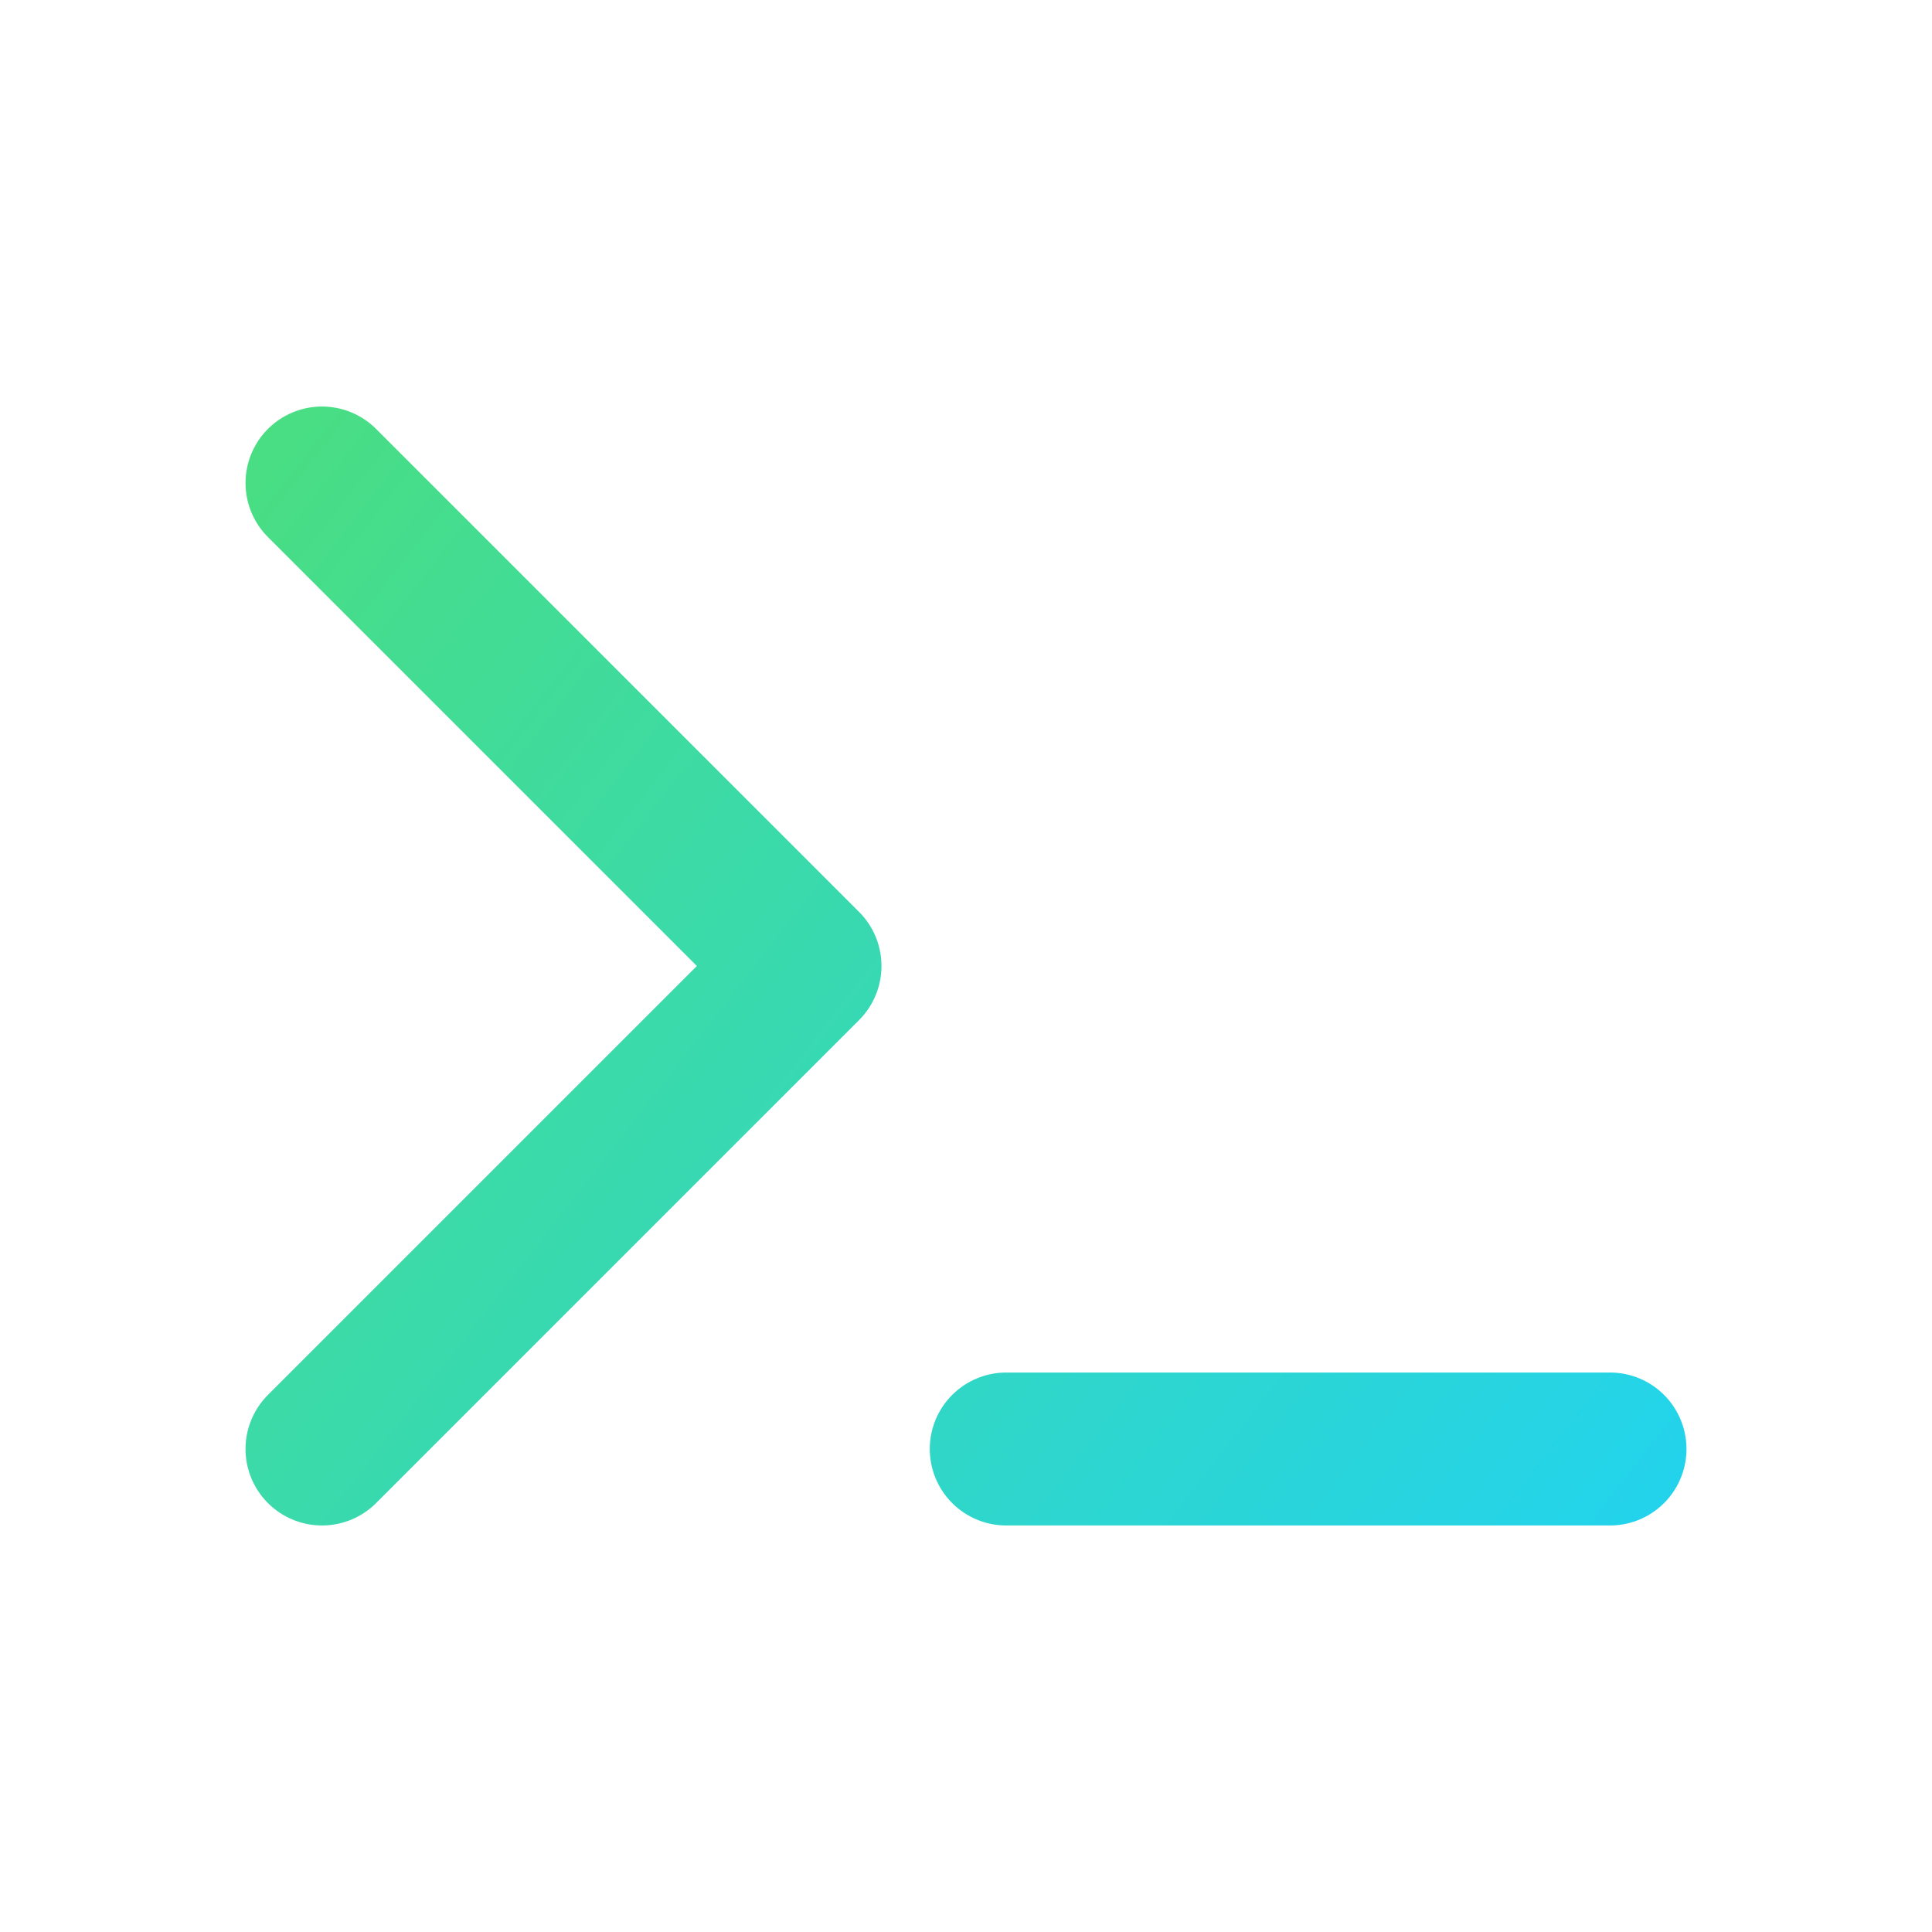
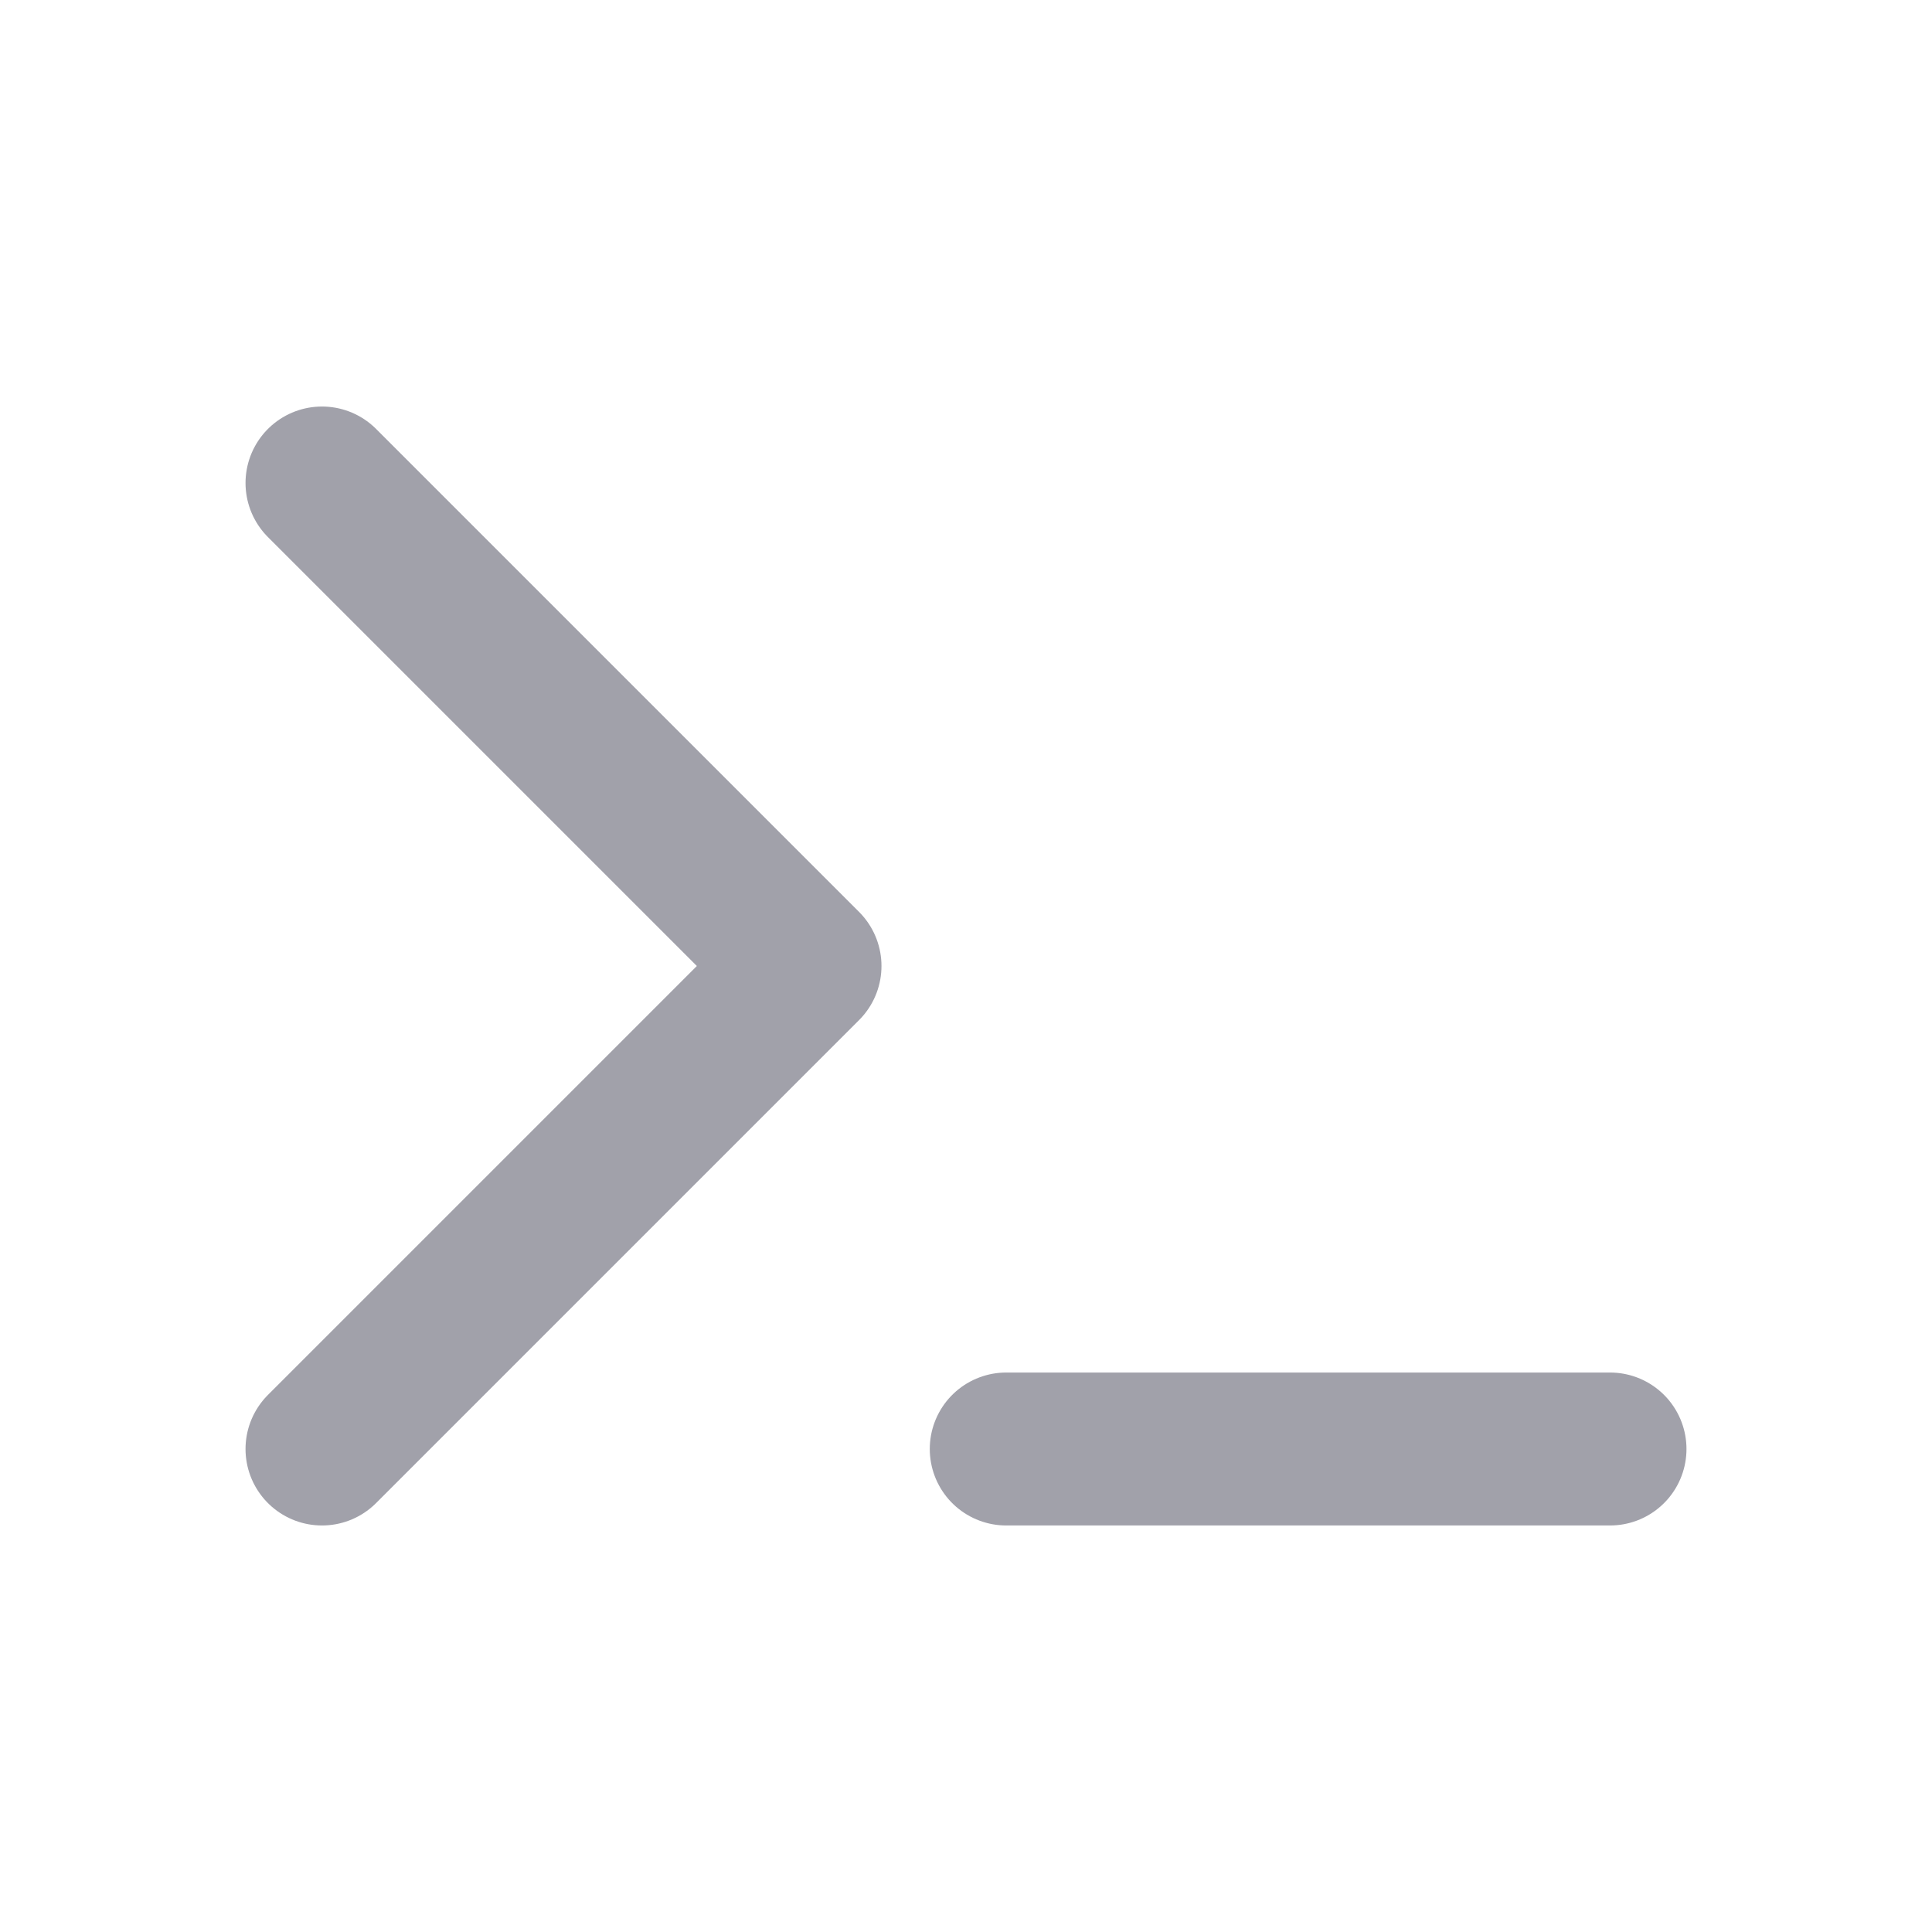
- <svg xmlns="http://www.w3.org/2000/svg" viewBox="0 0 24 24" fill="none" stroke="url(#g)" stroke-width="1.9" stroke-linecap="round" stroke-linejoin="round">
-   <defs>
-     <linearGradient id="g" x1="3" y1="5" x2="21" y2="19" gradientUnits="userSpaceOnUse">
-       <stop stop-color="#4ade80" />
-       <stop offset="1" stop-color="#22d3ee" />
-     </linearGradient>
-   </defs>
+ <svg xmlns="http://www.w3.org/2000/svg" viewBox="0 0 24 24" fill="none" stroke="#a1a1aa" stroke-width="1.9" stroke-linecap="round" stroke-linejoin="round">
  <path d="m4 6 6 6-6 6" />
  <path d="M12.5 18H20" />
</svg>
